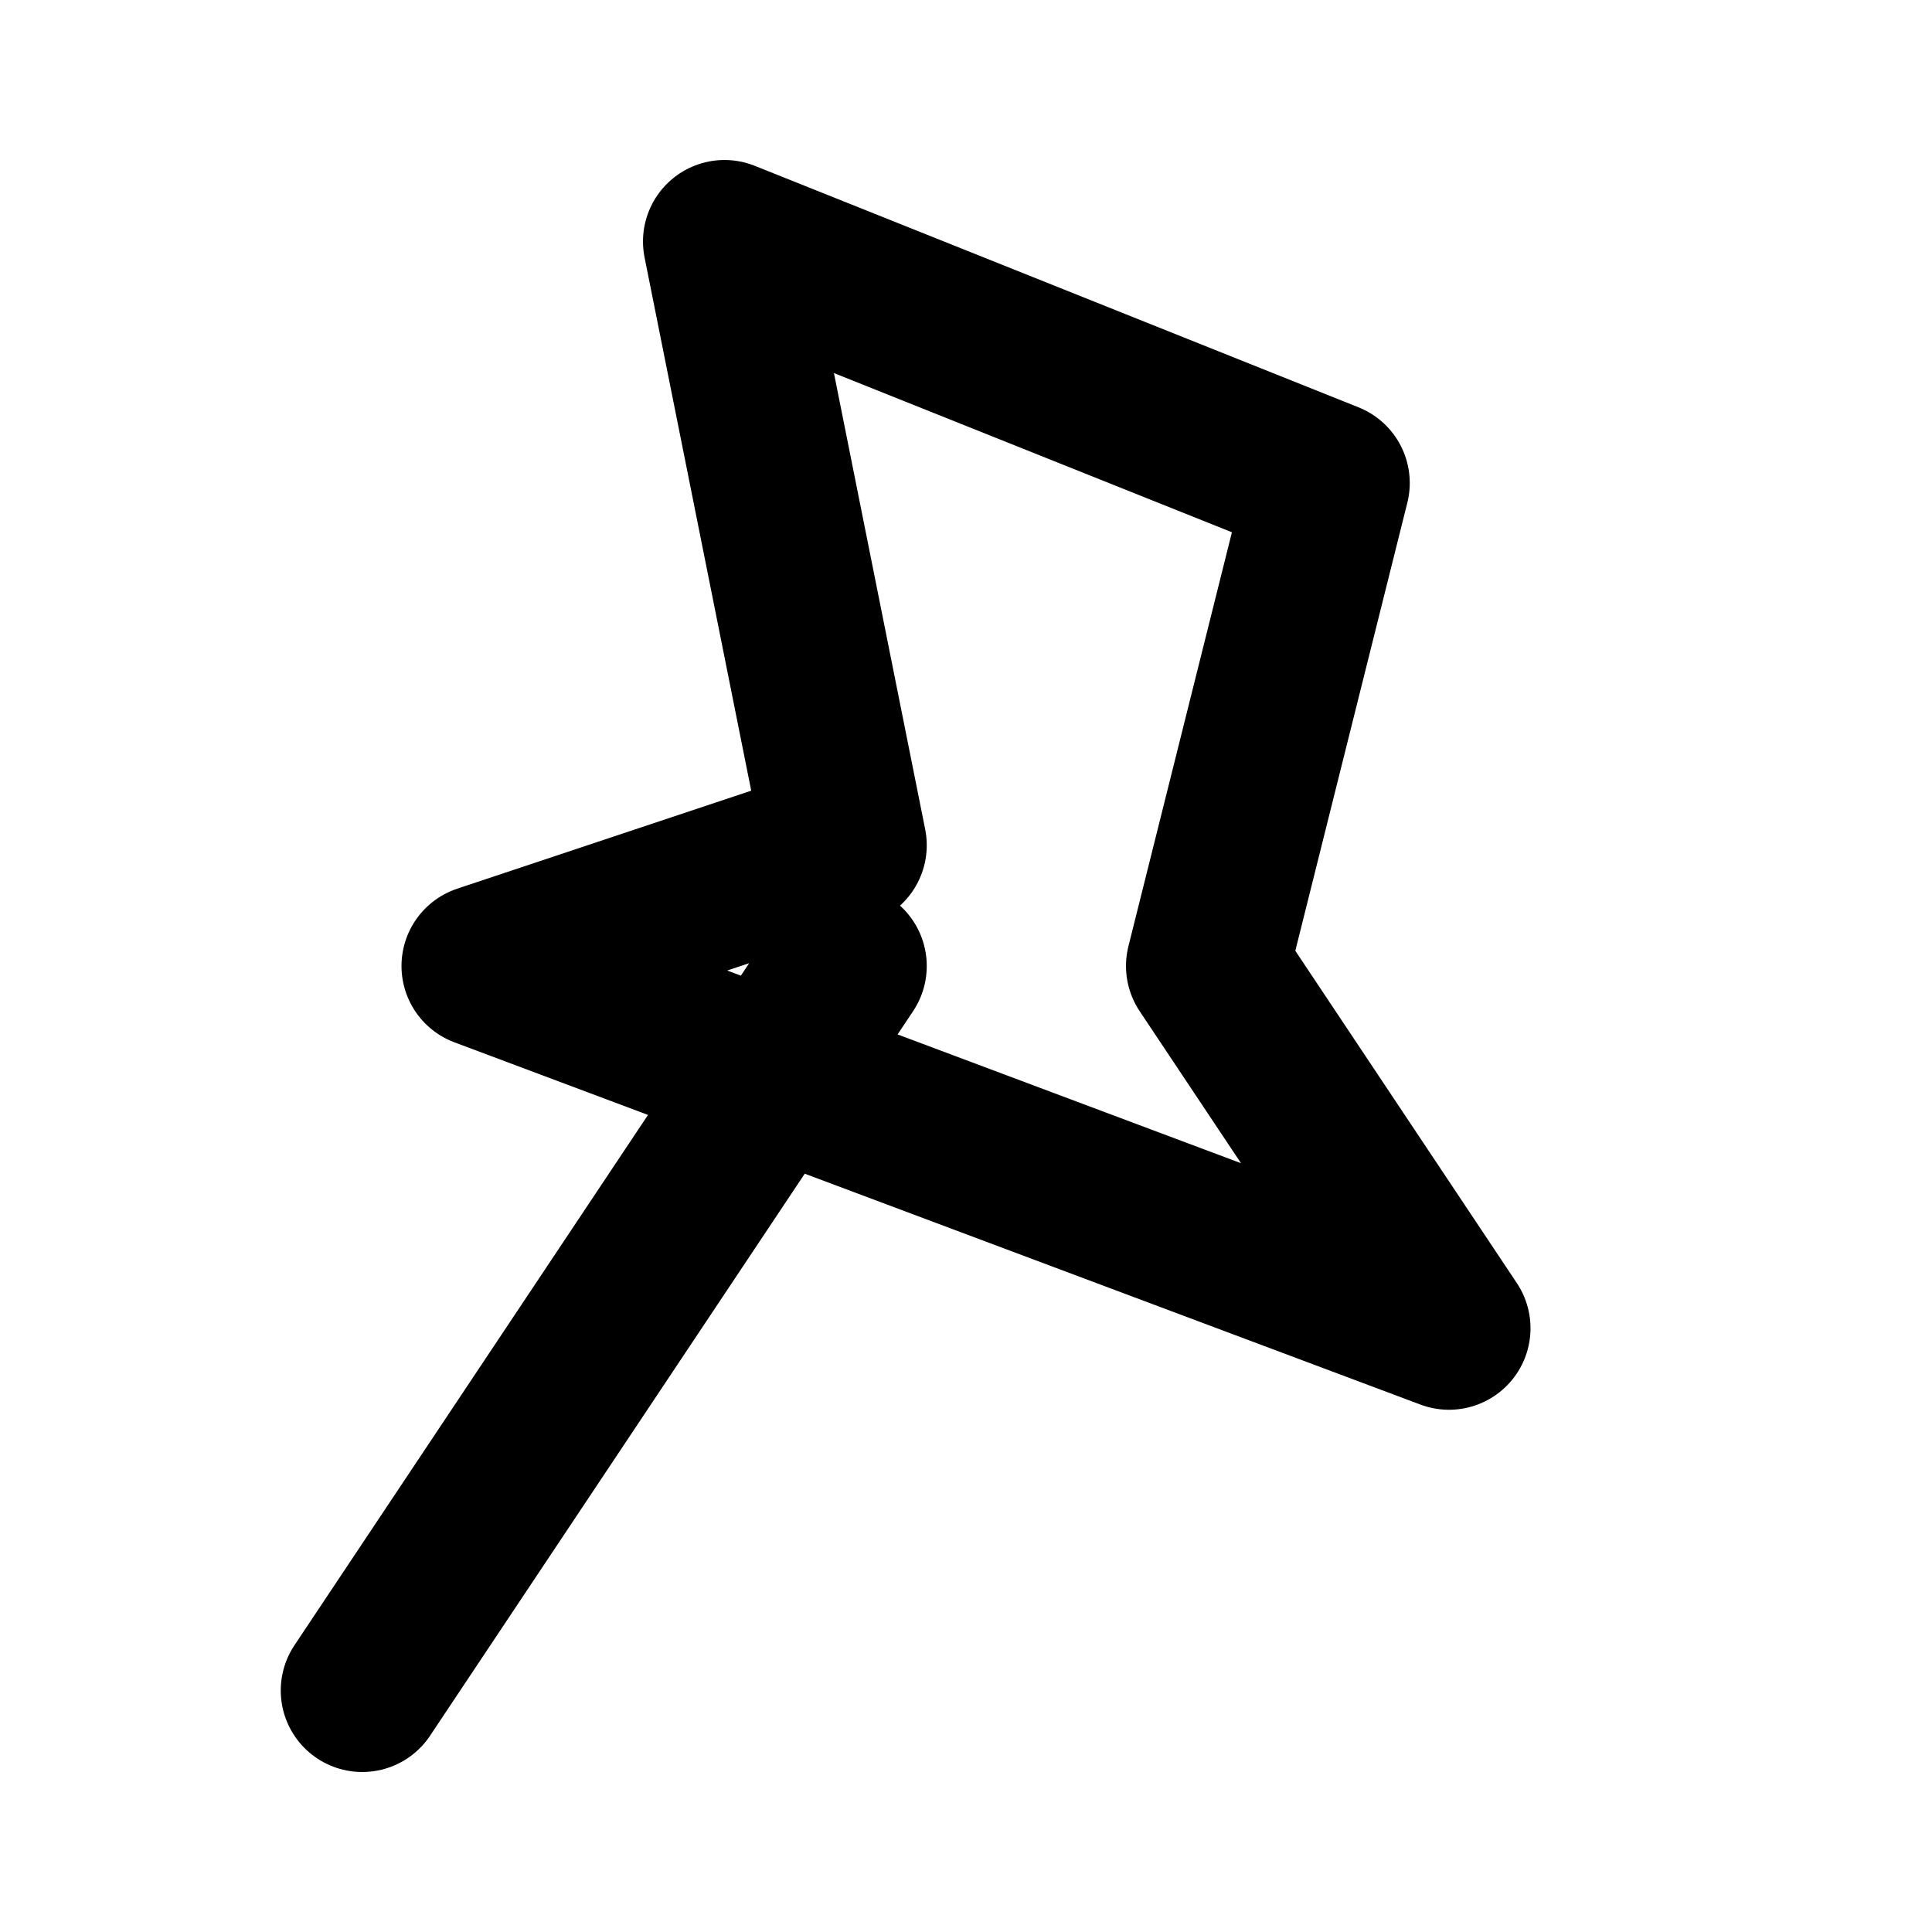
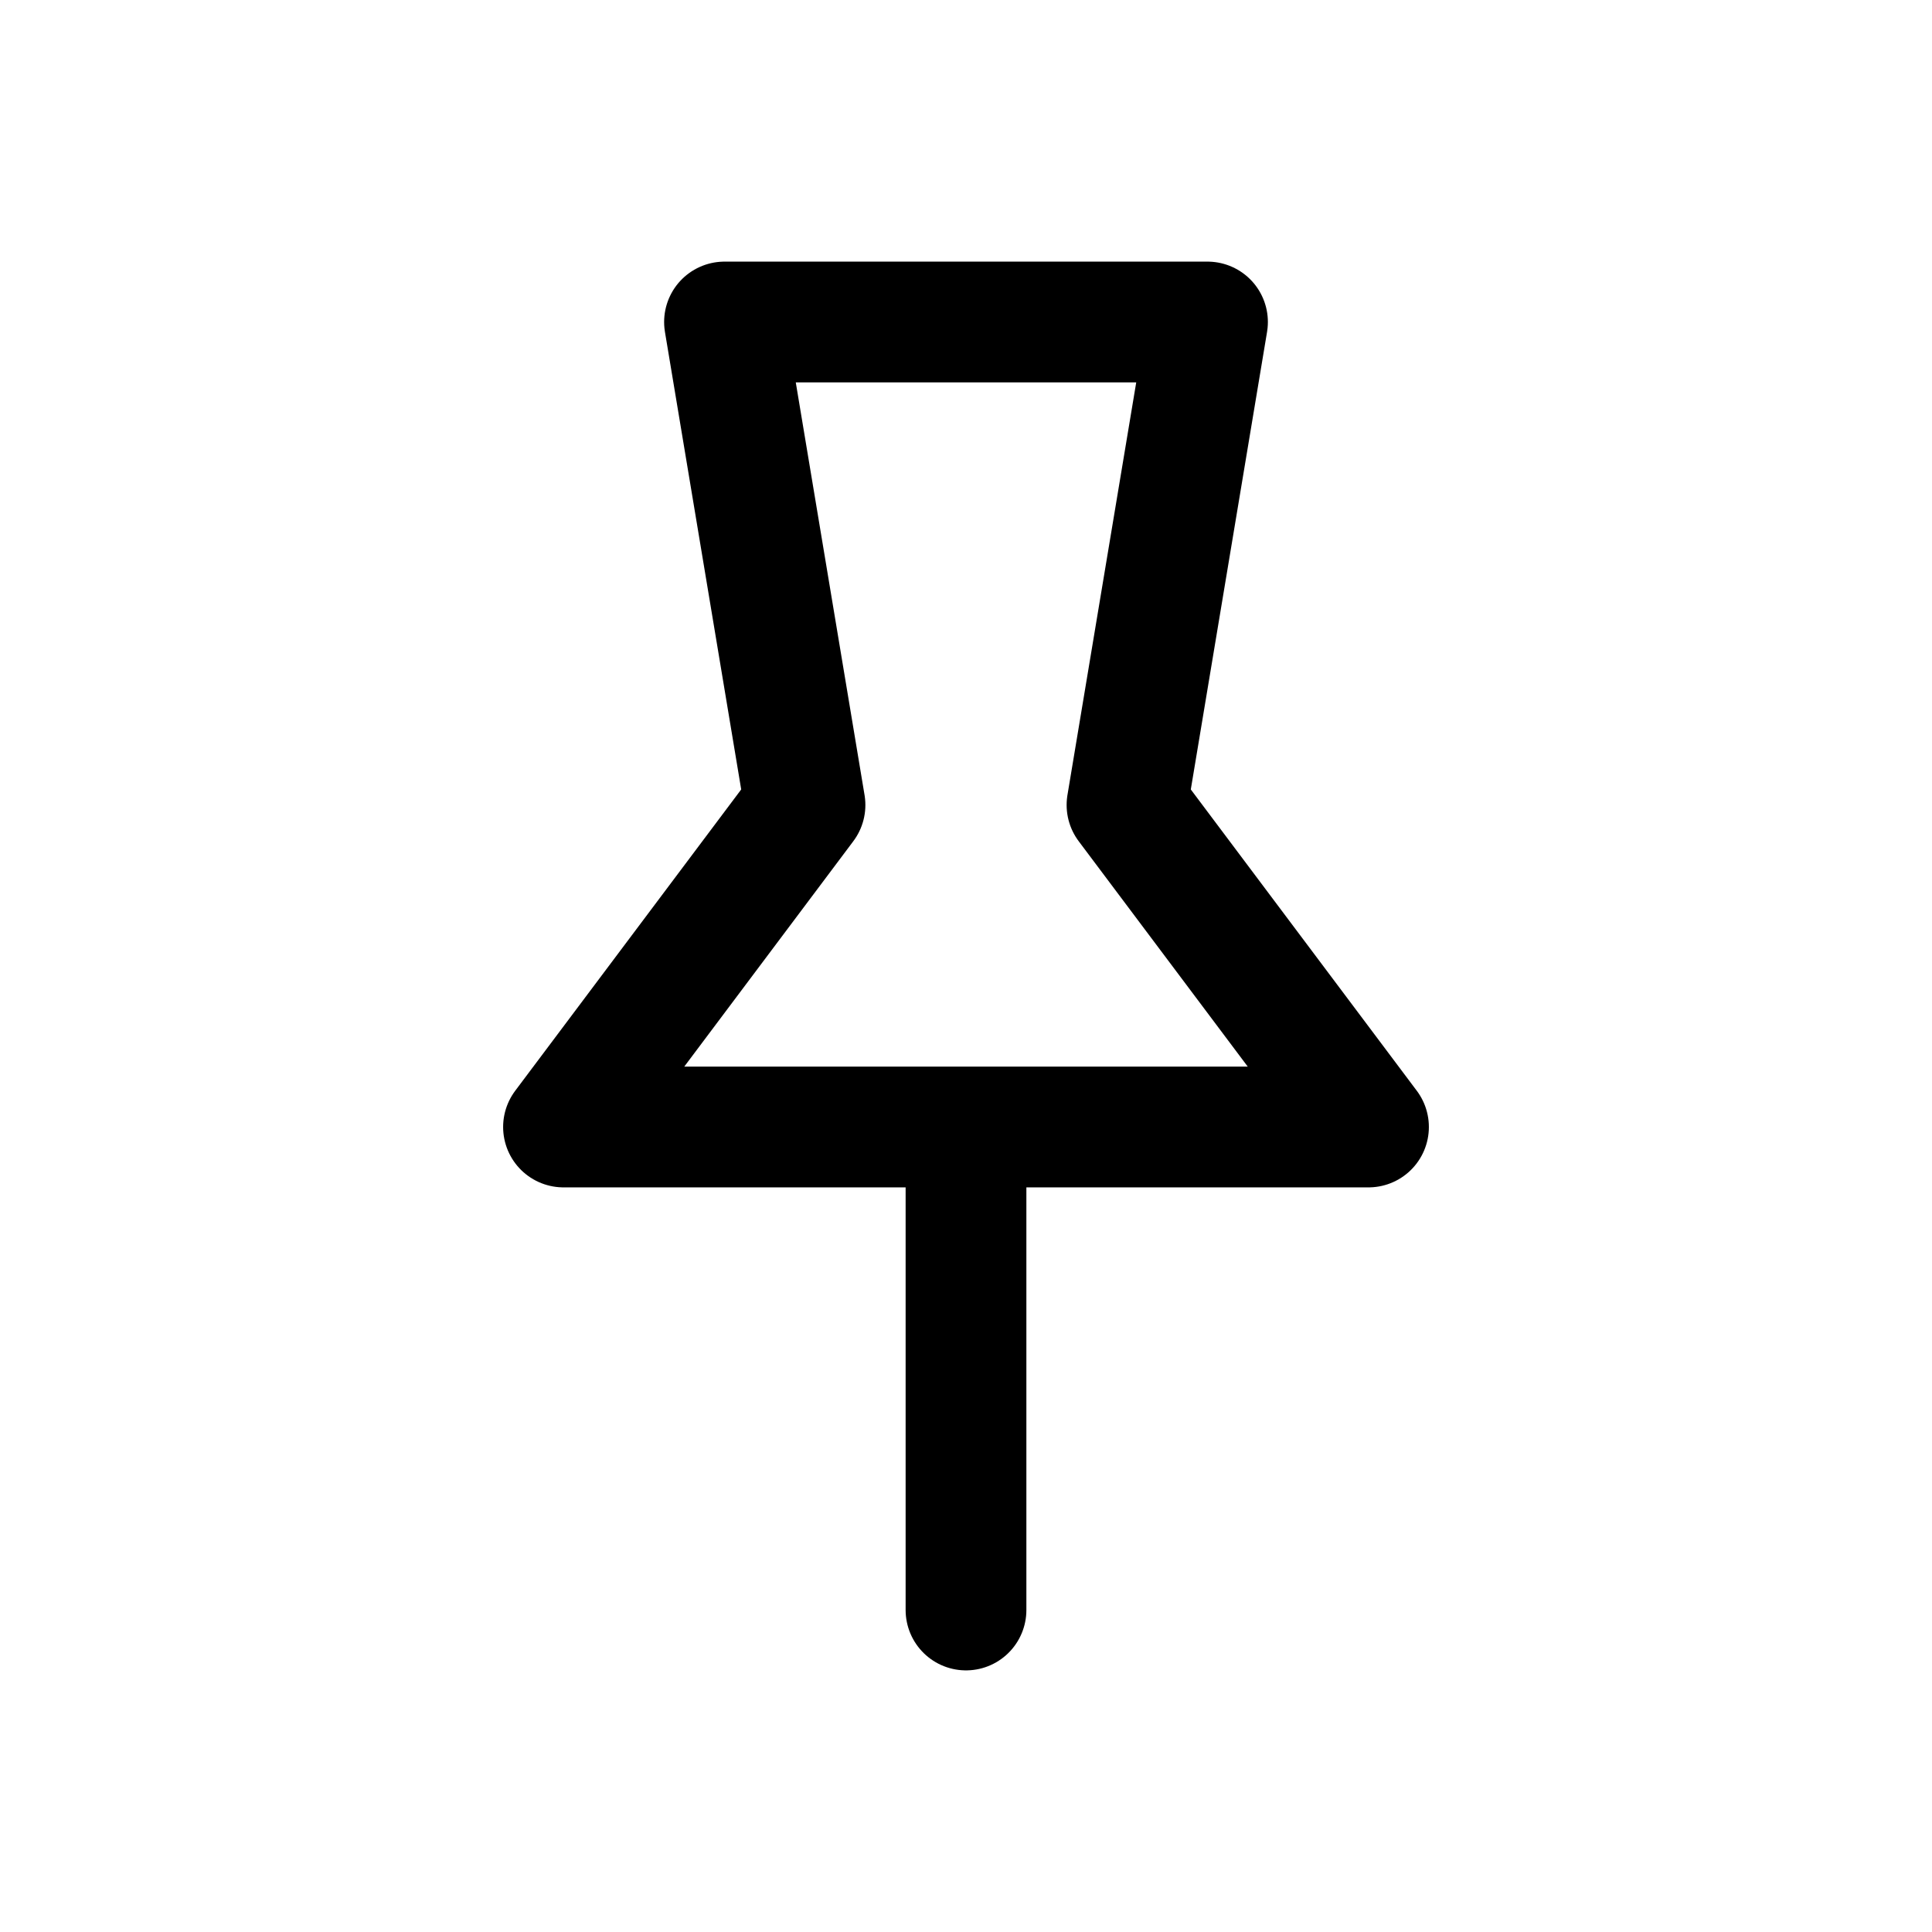
- <svg xmlns="http://www.w3.org/2000/svg" width="16" height="16" viewBox="0 0 16 16" fill="none" stroke="#000" stroke-width="1.35" stroke-linecap="round" stroke-linejoin="round">
-   <path d="m6 2 5 2-1 4 2 3-8-3 3-1-1-5ZM7 8l-4 6" />
+ <svg xmlns="http://www.w3.org/2000/svg" width="24" height="24" viewBox="0 0 24 24" fill="none" stroke="#000" stroke-width="1.5" stroke-linecap="round" stroke-linejoin="round">
+   <path d="M9 4h6l-1 6 3 4H7l3-4-1-6ZM12 14v6" />
</svg>
